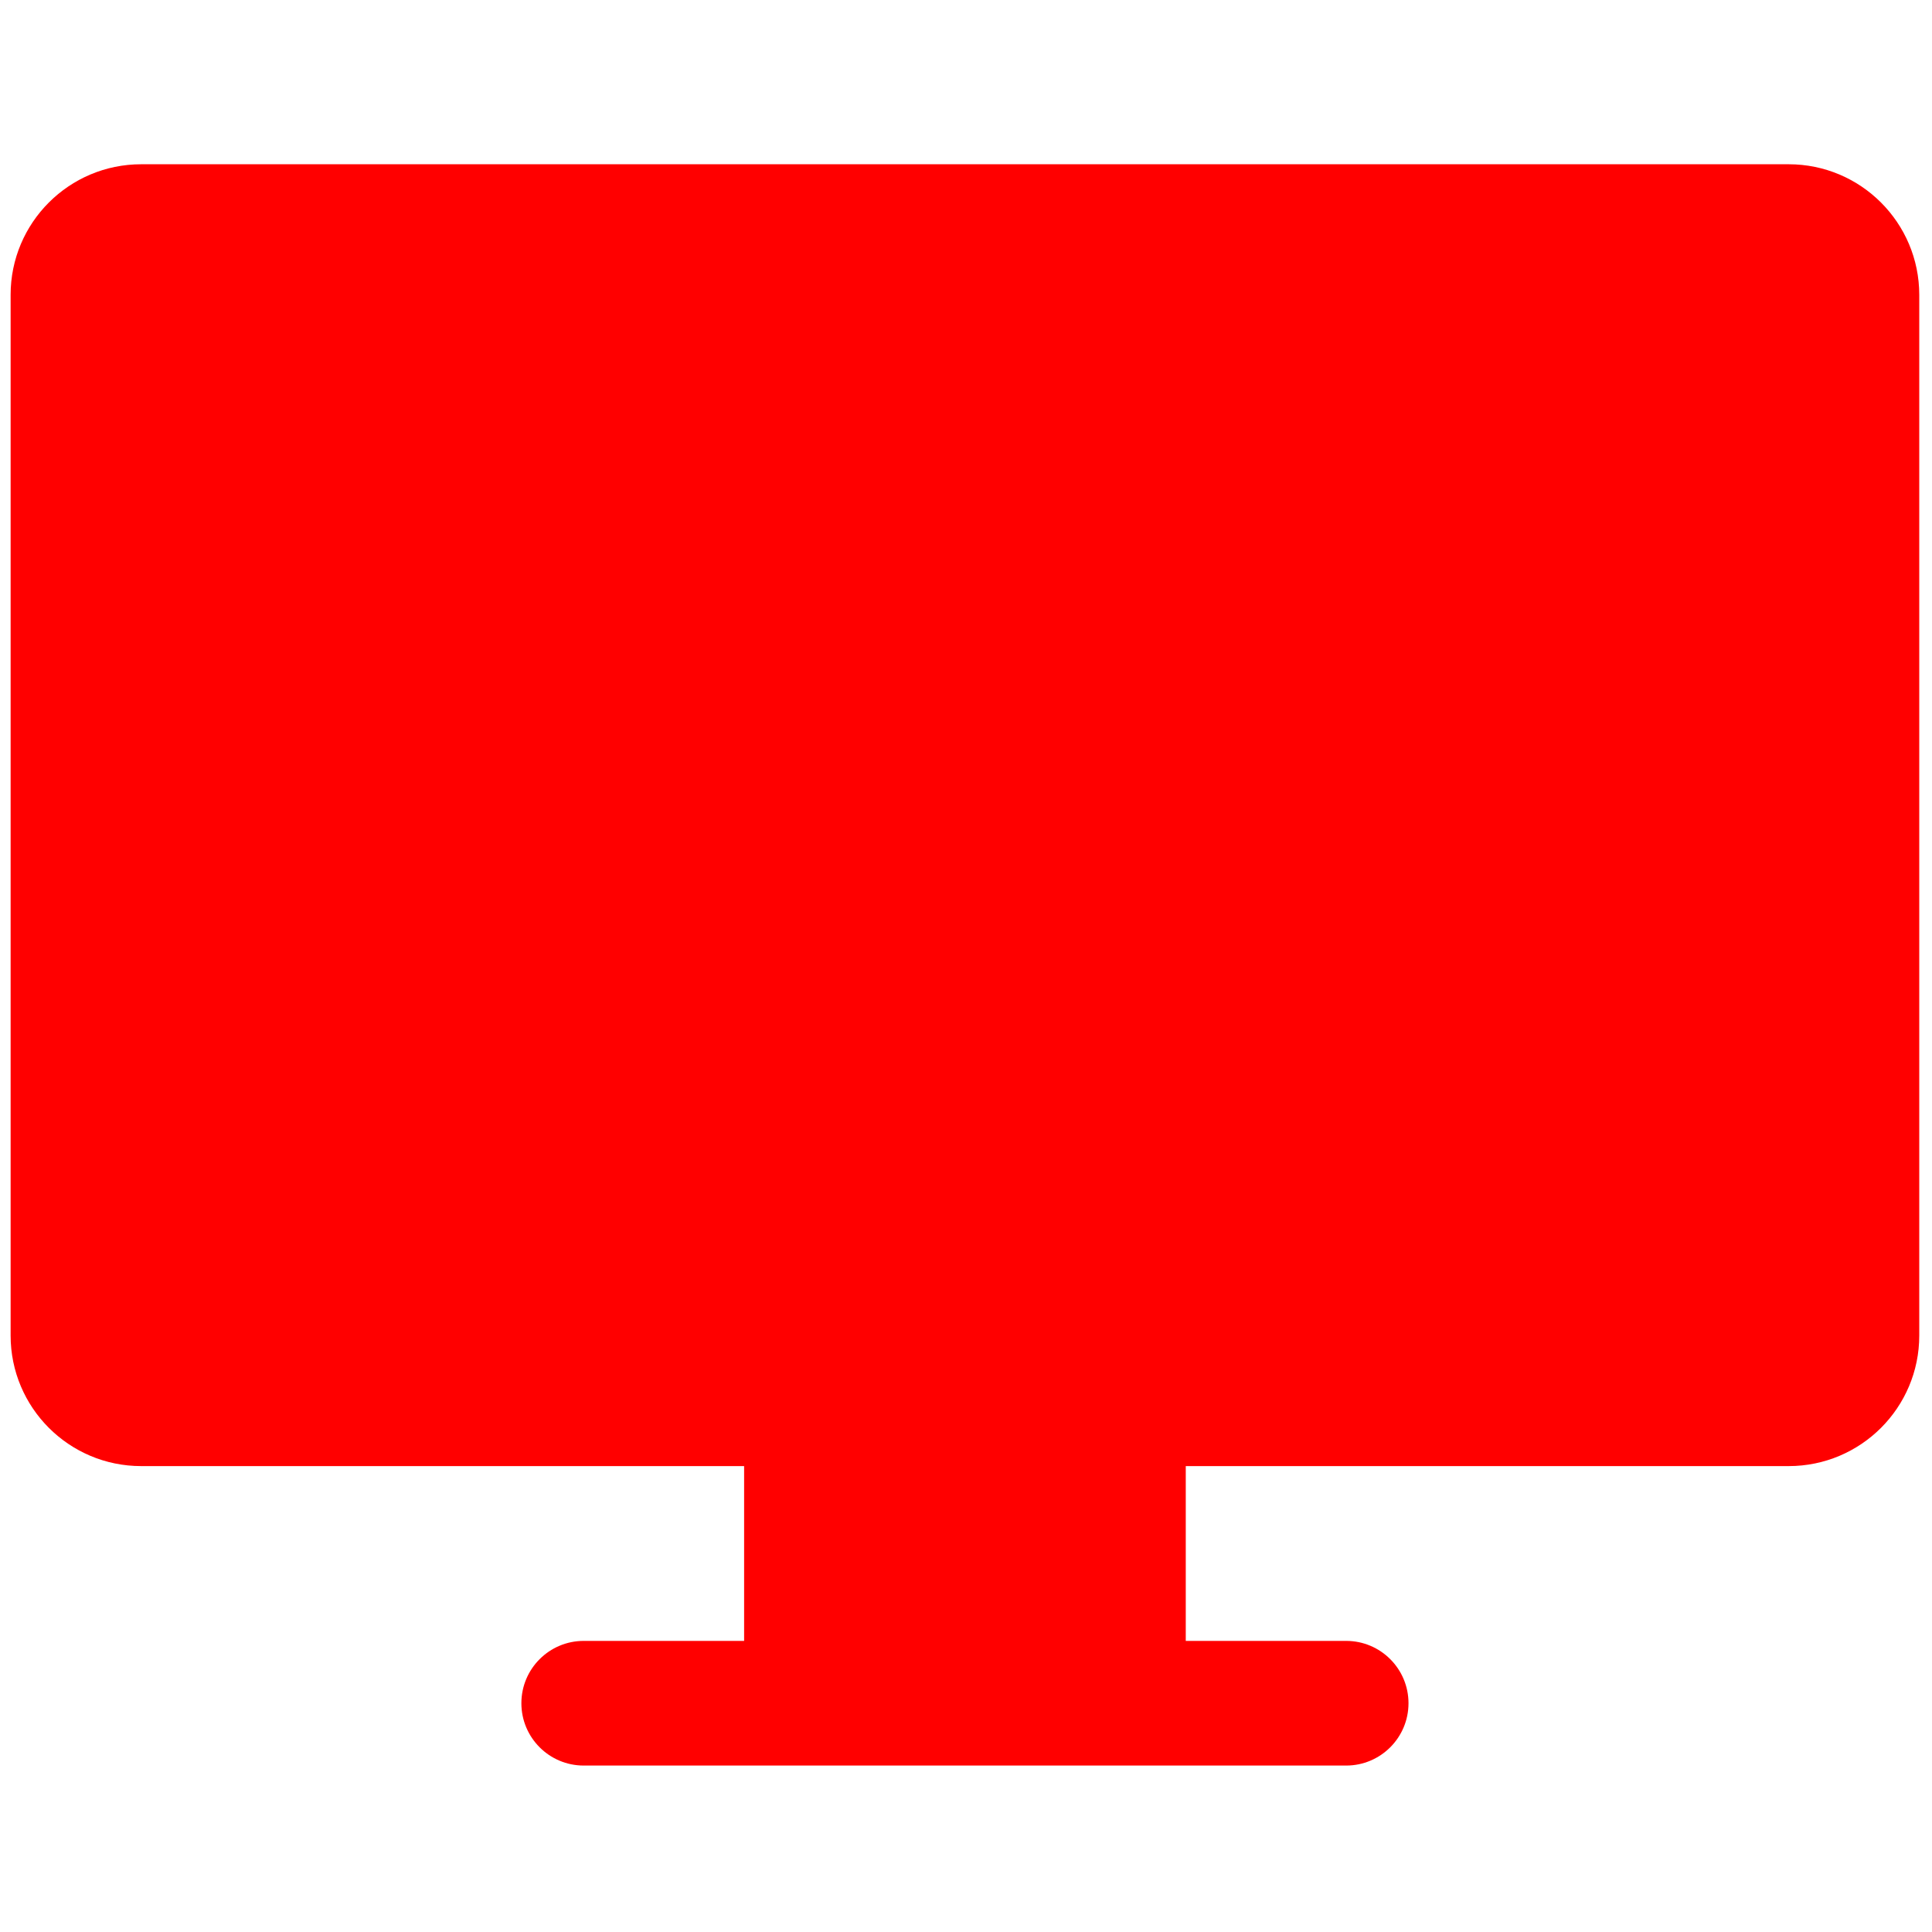
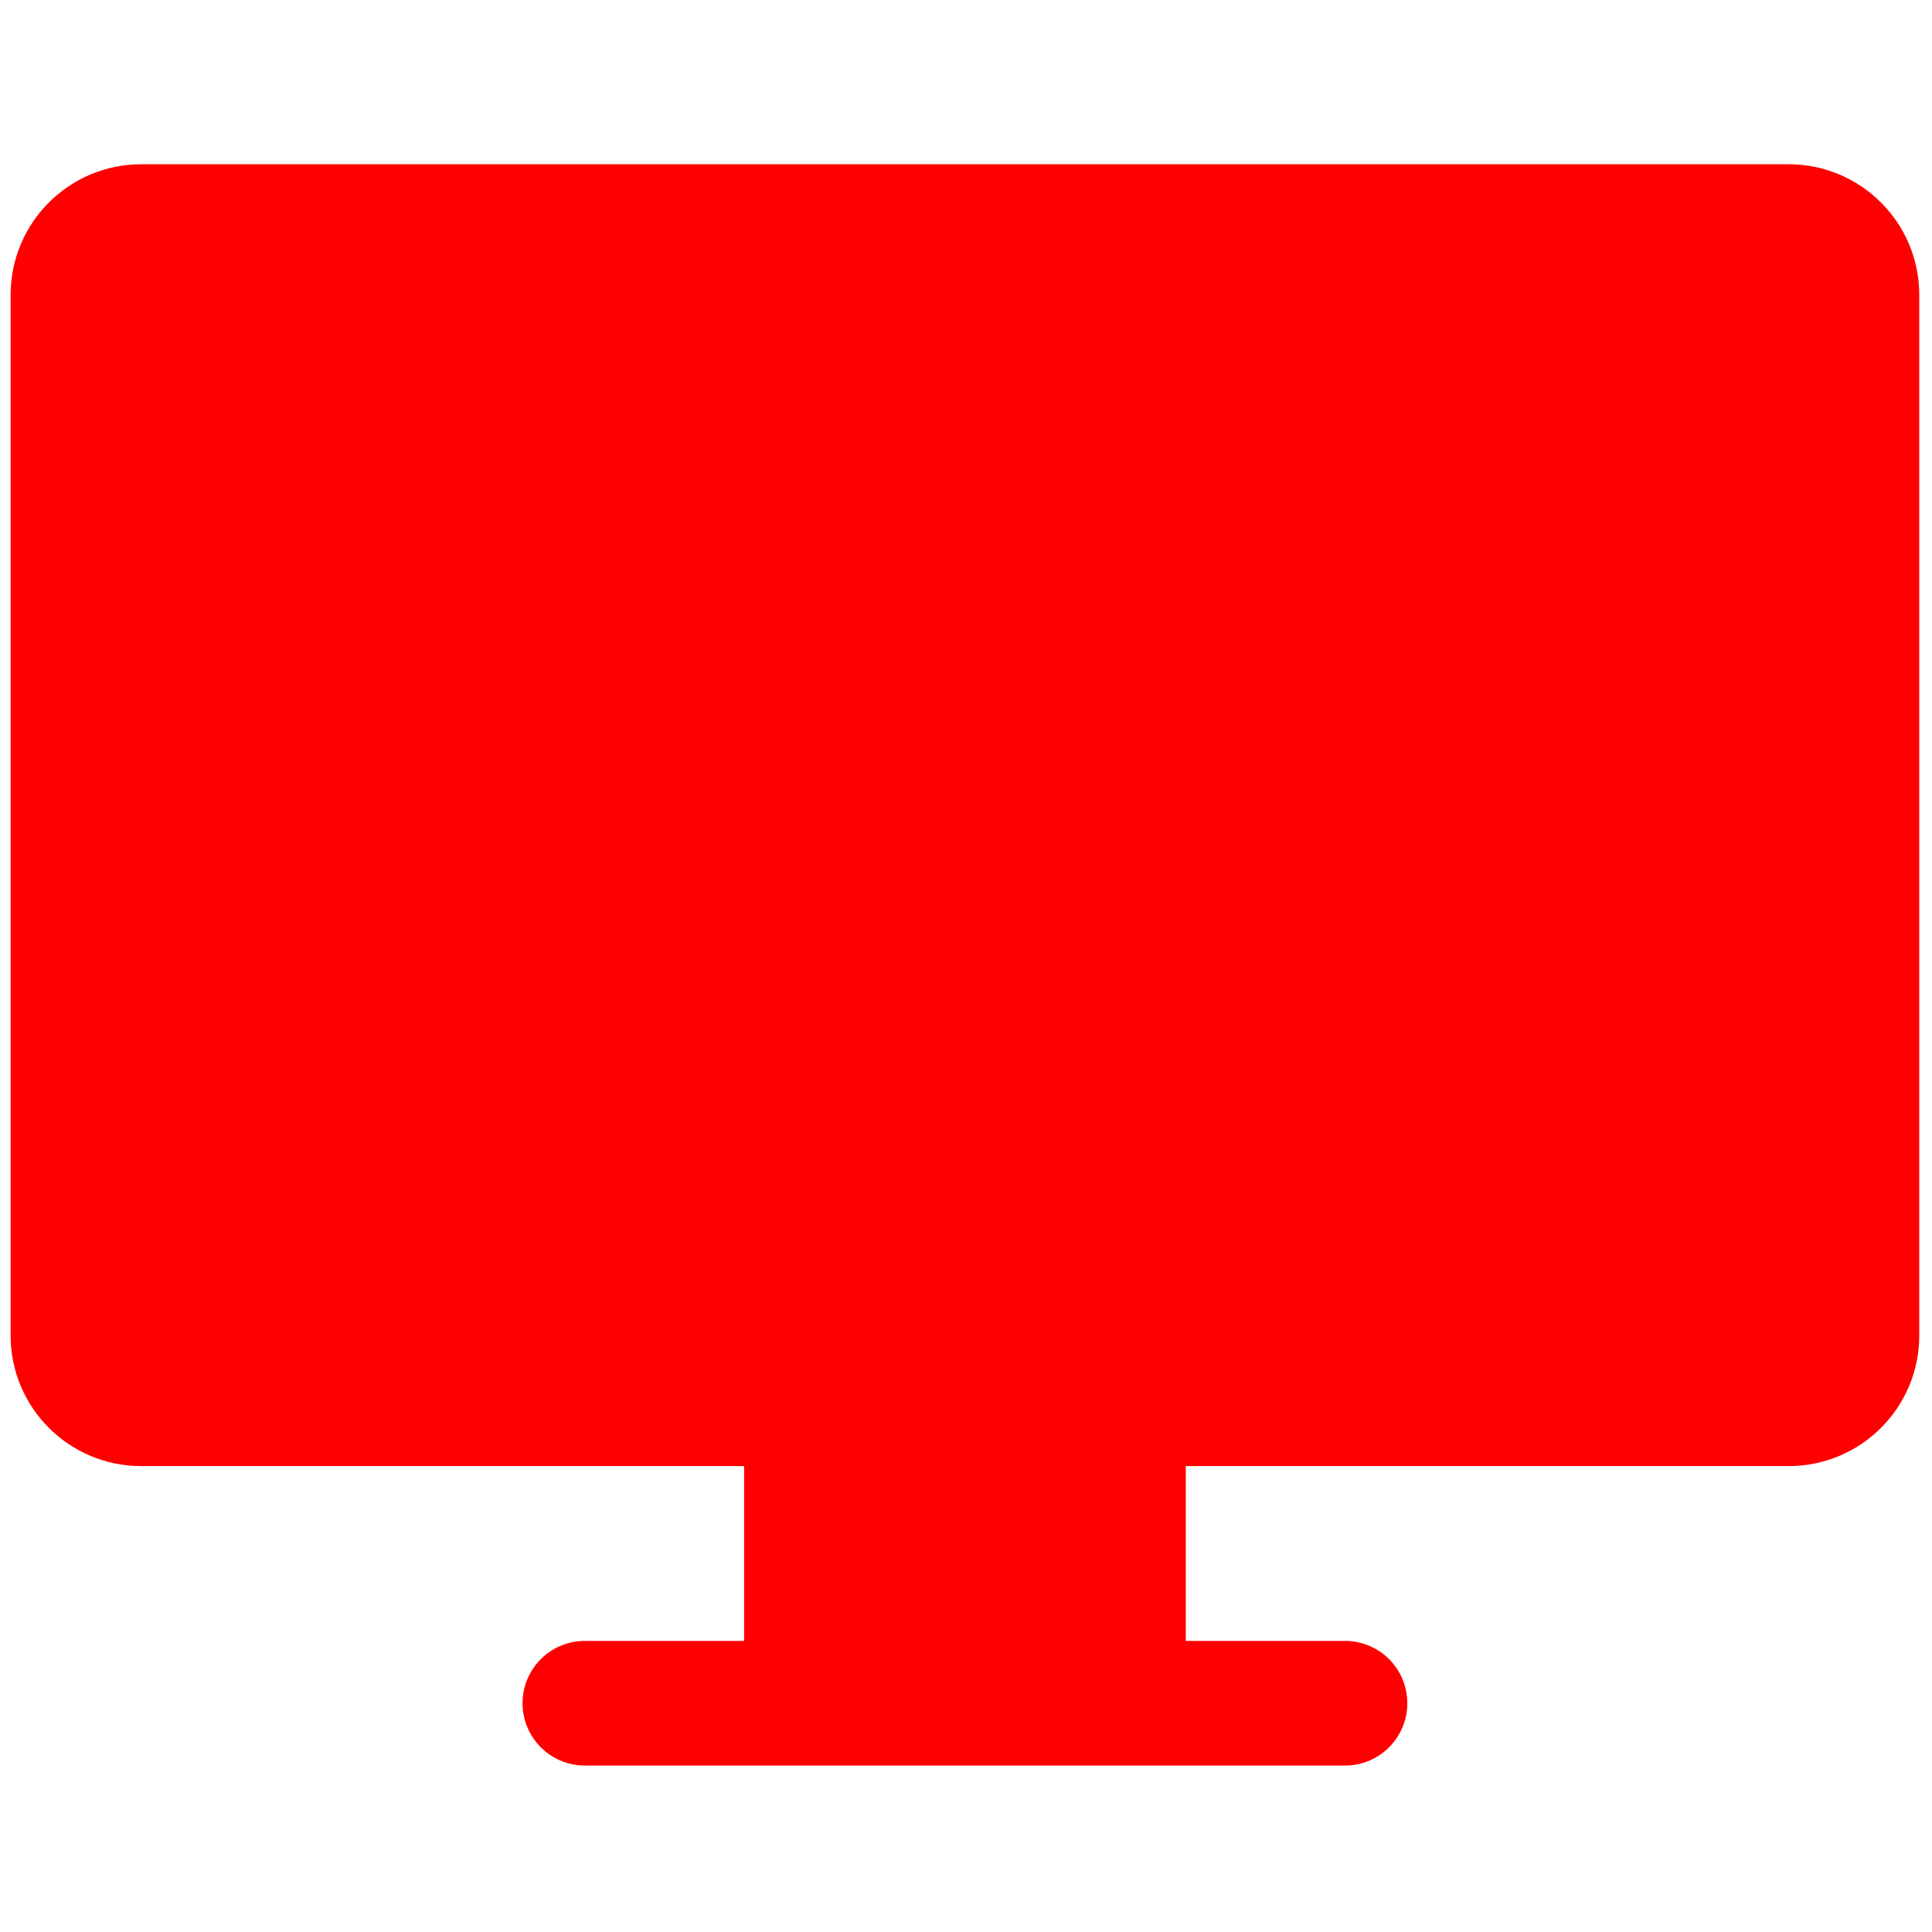
- <svg xmlns="http://www.w3.org/2000/svg" version="1.1" width="256" height="256" viewBox="0 0 256 256" xml:space="preserve">
-   <defs>
- </defs>
-   <g style="stroke: none; stroke-width: 0; stroke-dasharray: none; stroke-linecap: butt; stroke-linejoin: miter; stroke-miterlimit: 10; fill: none; fill-rule: nonzero; opacity: 1;" transform="translate(1.406593 1.406593) scale(2.81 2.81)">
-     <path d="M 83.843 7.245 H 6.157 C 2.757 7.245 0 10.002 0 13.402 v 49.074 c 0 3.4 2.757 6.157 6.157 6.157 h 28.431 v 8.243 h -7.564 c -1.623 0 -2.939 1.316 -2.939 2.939 s 1.316 2.939 2.939 2.939 h 35.954 c 1.623 0 2.939 -1.316 2.939 -2.939 s -1.316 -2.939 -2.939 -2.939 h -7.564 v -8.243 h 28.431 c 3.4 0 6.157 -2.757 6.157 -6.157 V 13.402 C 90 10.002 87.243 7.245 83.843 7.245 z" style="stroke: none; stroke-width: 1; stroke-dasharray: none; stroke-linecap: butt; stroke-linejoin: miter; stroke-miterlimit: 10; fill: rgb(255,0,0); fill-rule: nonzero; opacity: 1;" transform=" matrix(1 0 0 1 0 0) " stroke-linecap="round" />
-   </g>
+ <svg xmlns="http://www.w3.org/2000/svg" width="256" height="256">
+   <path d="M237.005 21.765H18.708c-9.554 0-17.301 7.747-17.301 17.301v137.898c0 9.554 7.747 17.301 17.3 17.301H98.6v23.163H77.344a8.26 8.26 0 000 16.517h101.03a8.26 8.26 0 000-16.517H157.12v-23.163h79.891c9.554 0 17.301-7.747 17.301-17.3V39.065c-.005-9.554-7.753-17.301-17.307-17.301z" fill="red" stroke-width="0" stroke-miterlimit="10" />
</svg>
